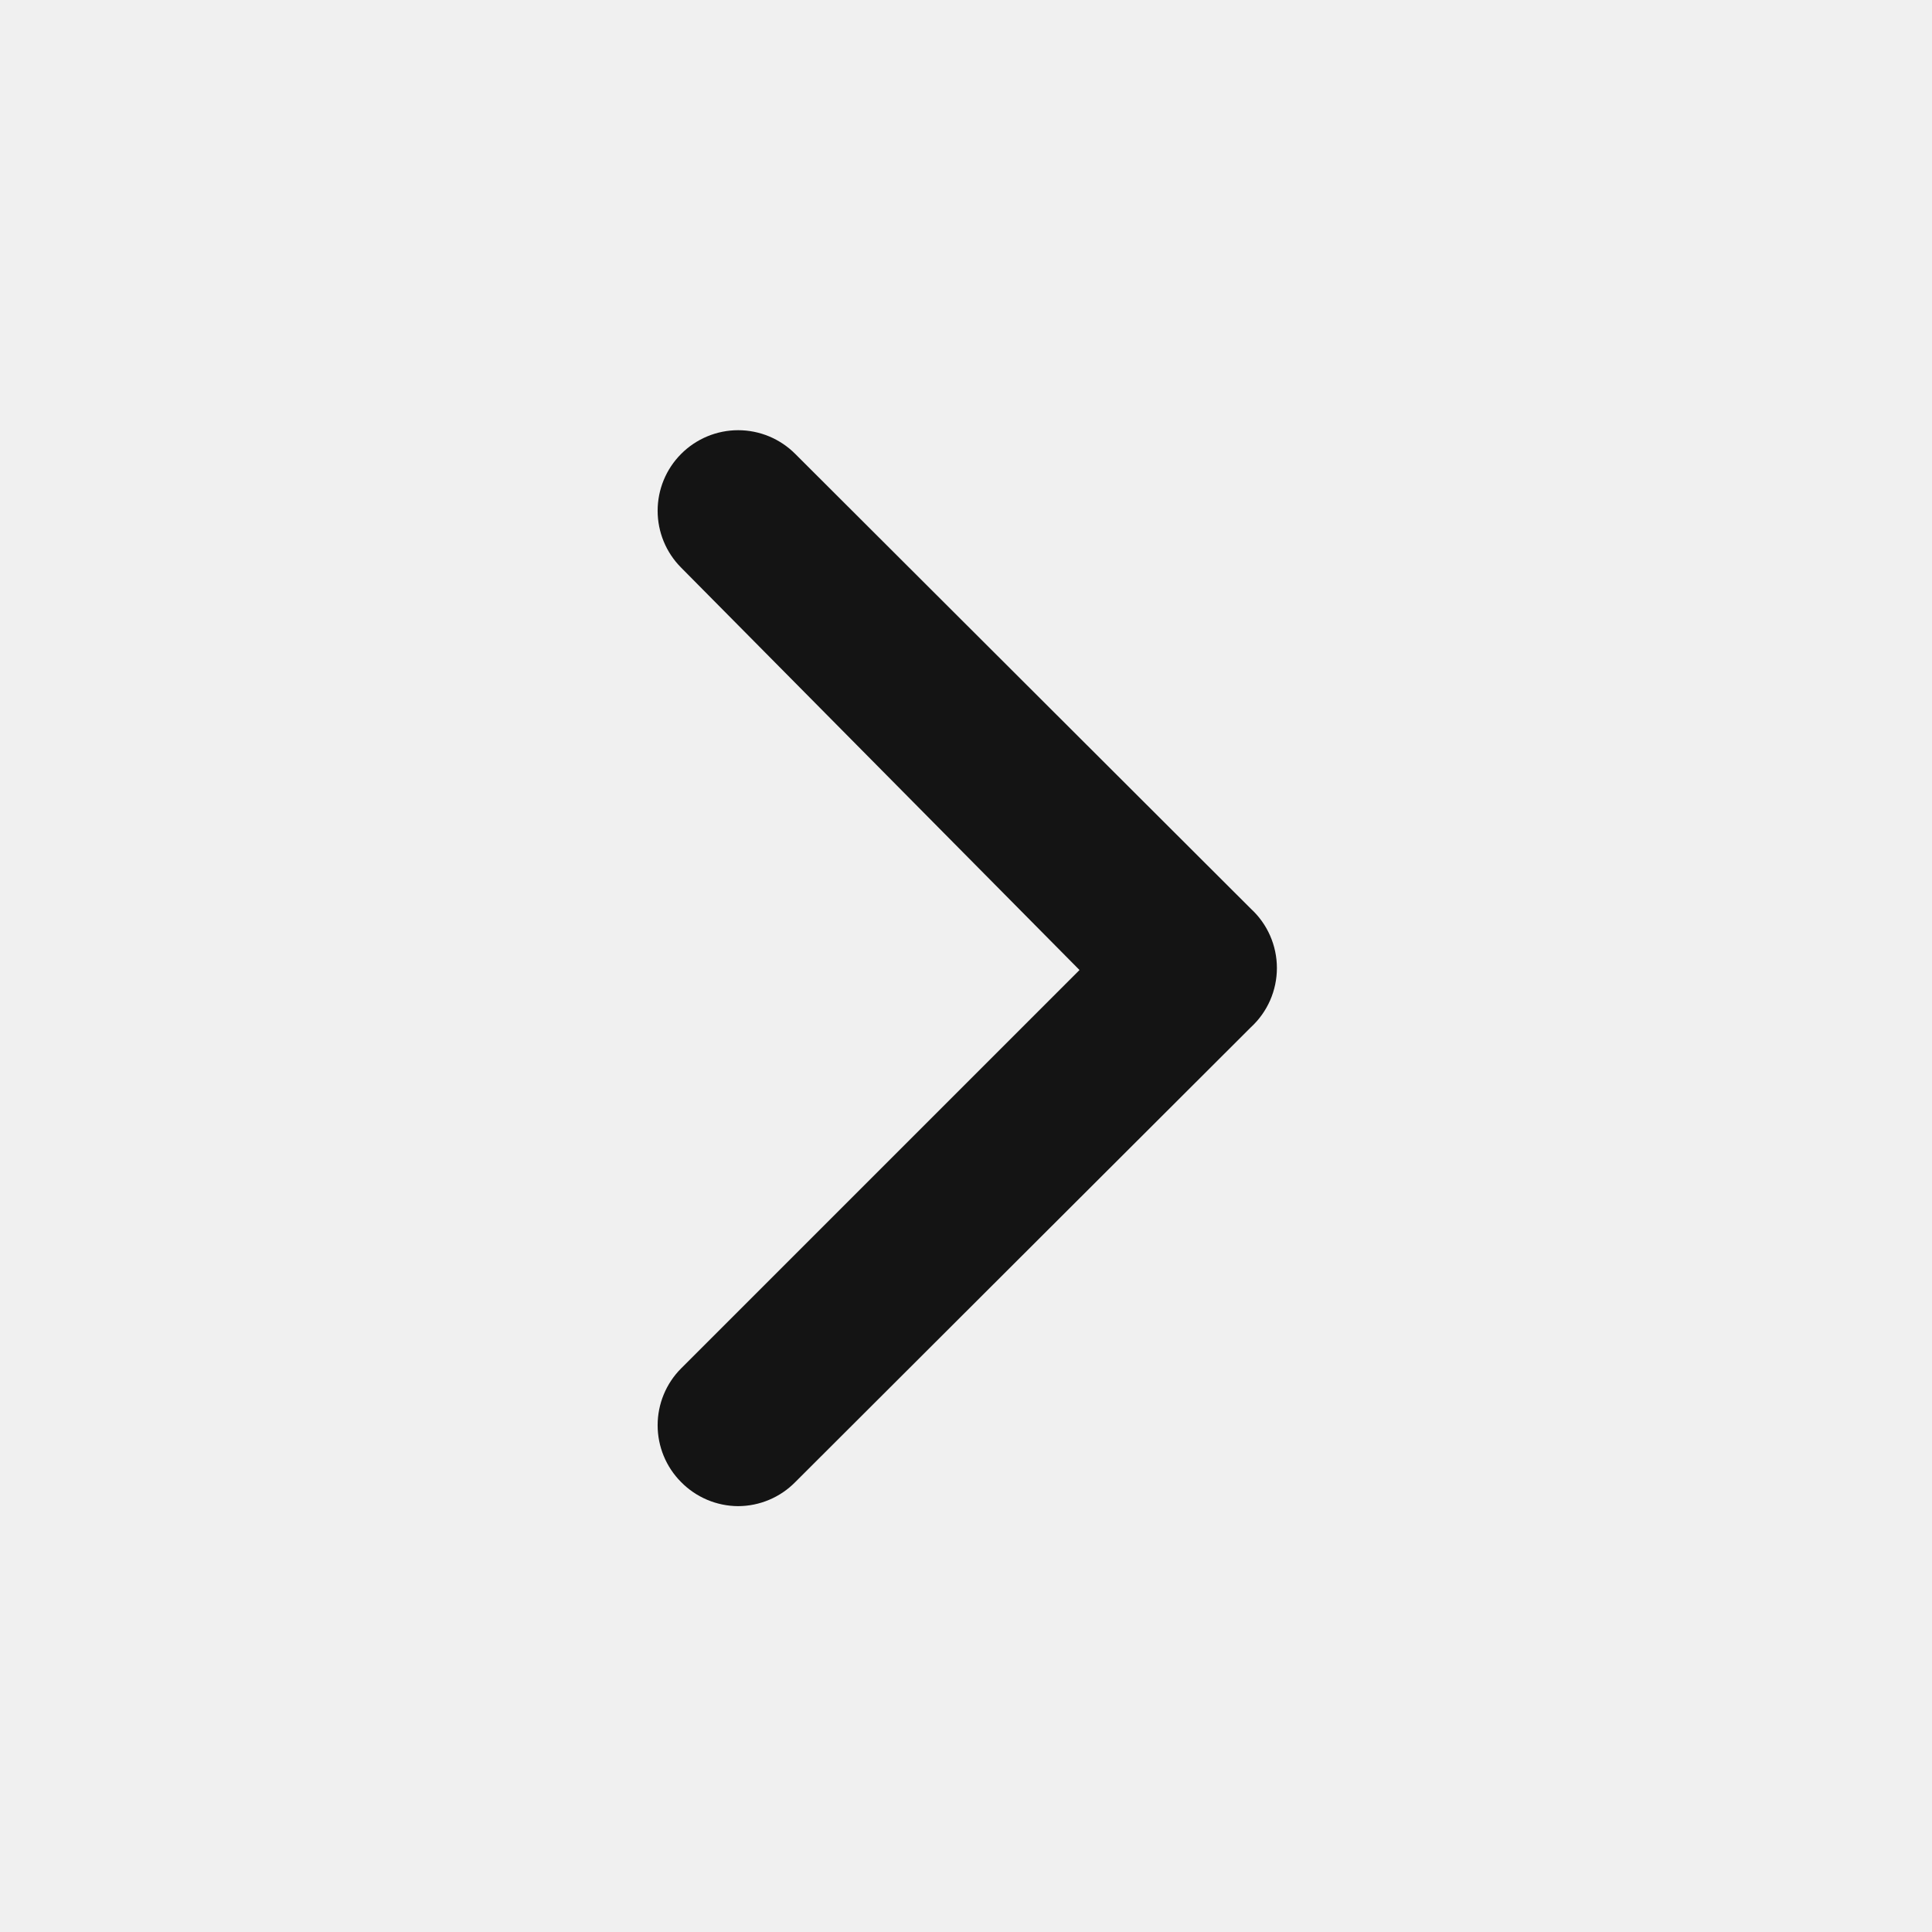
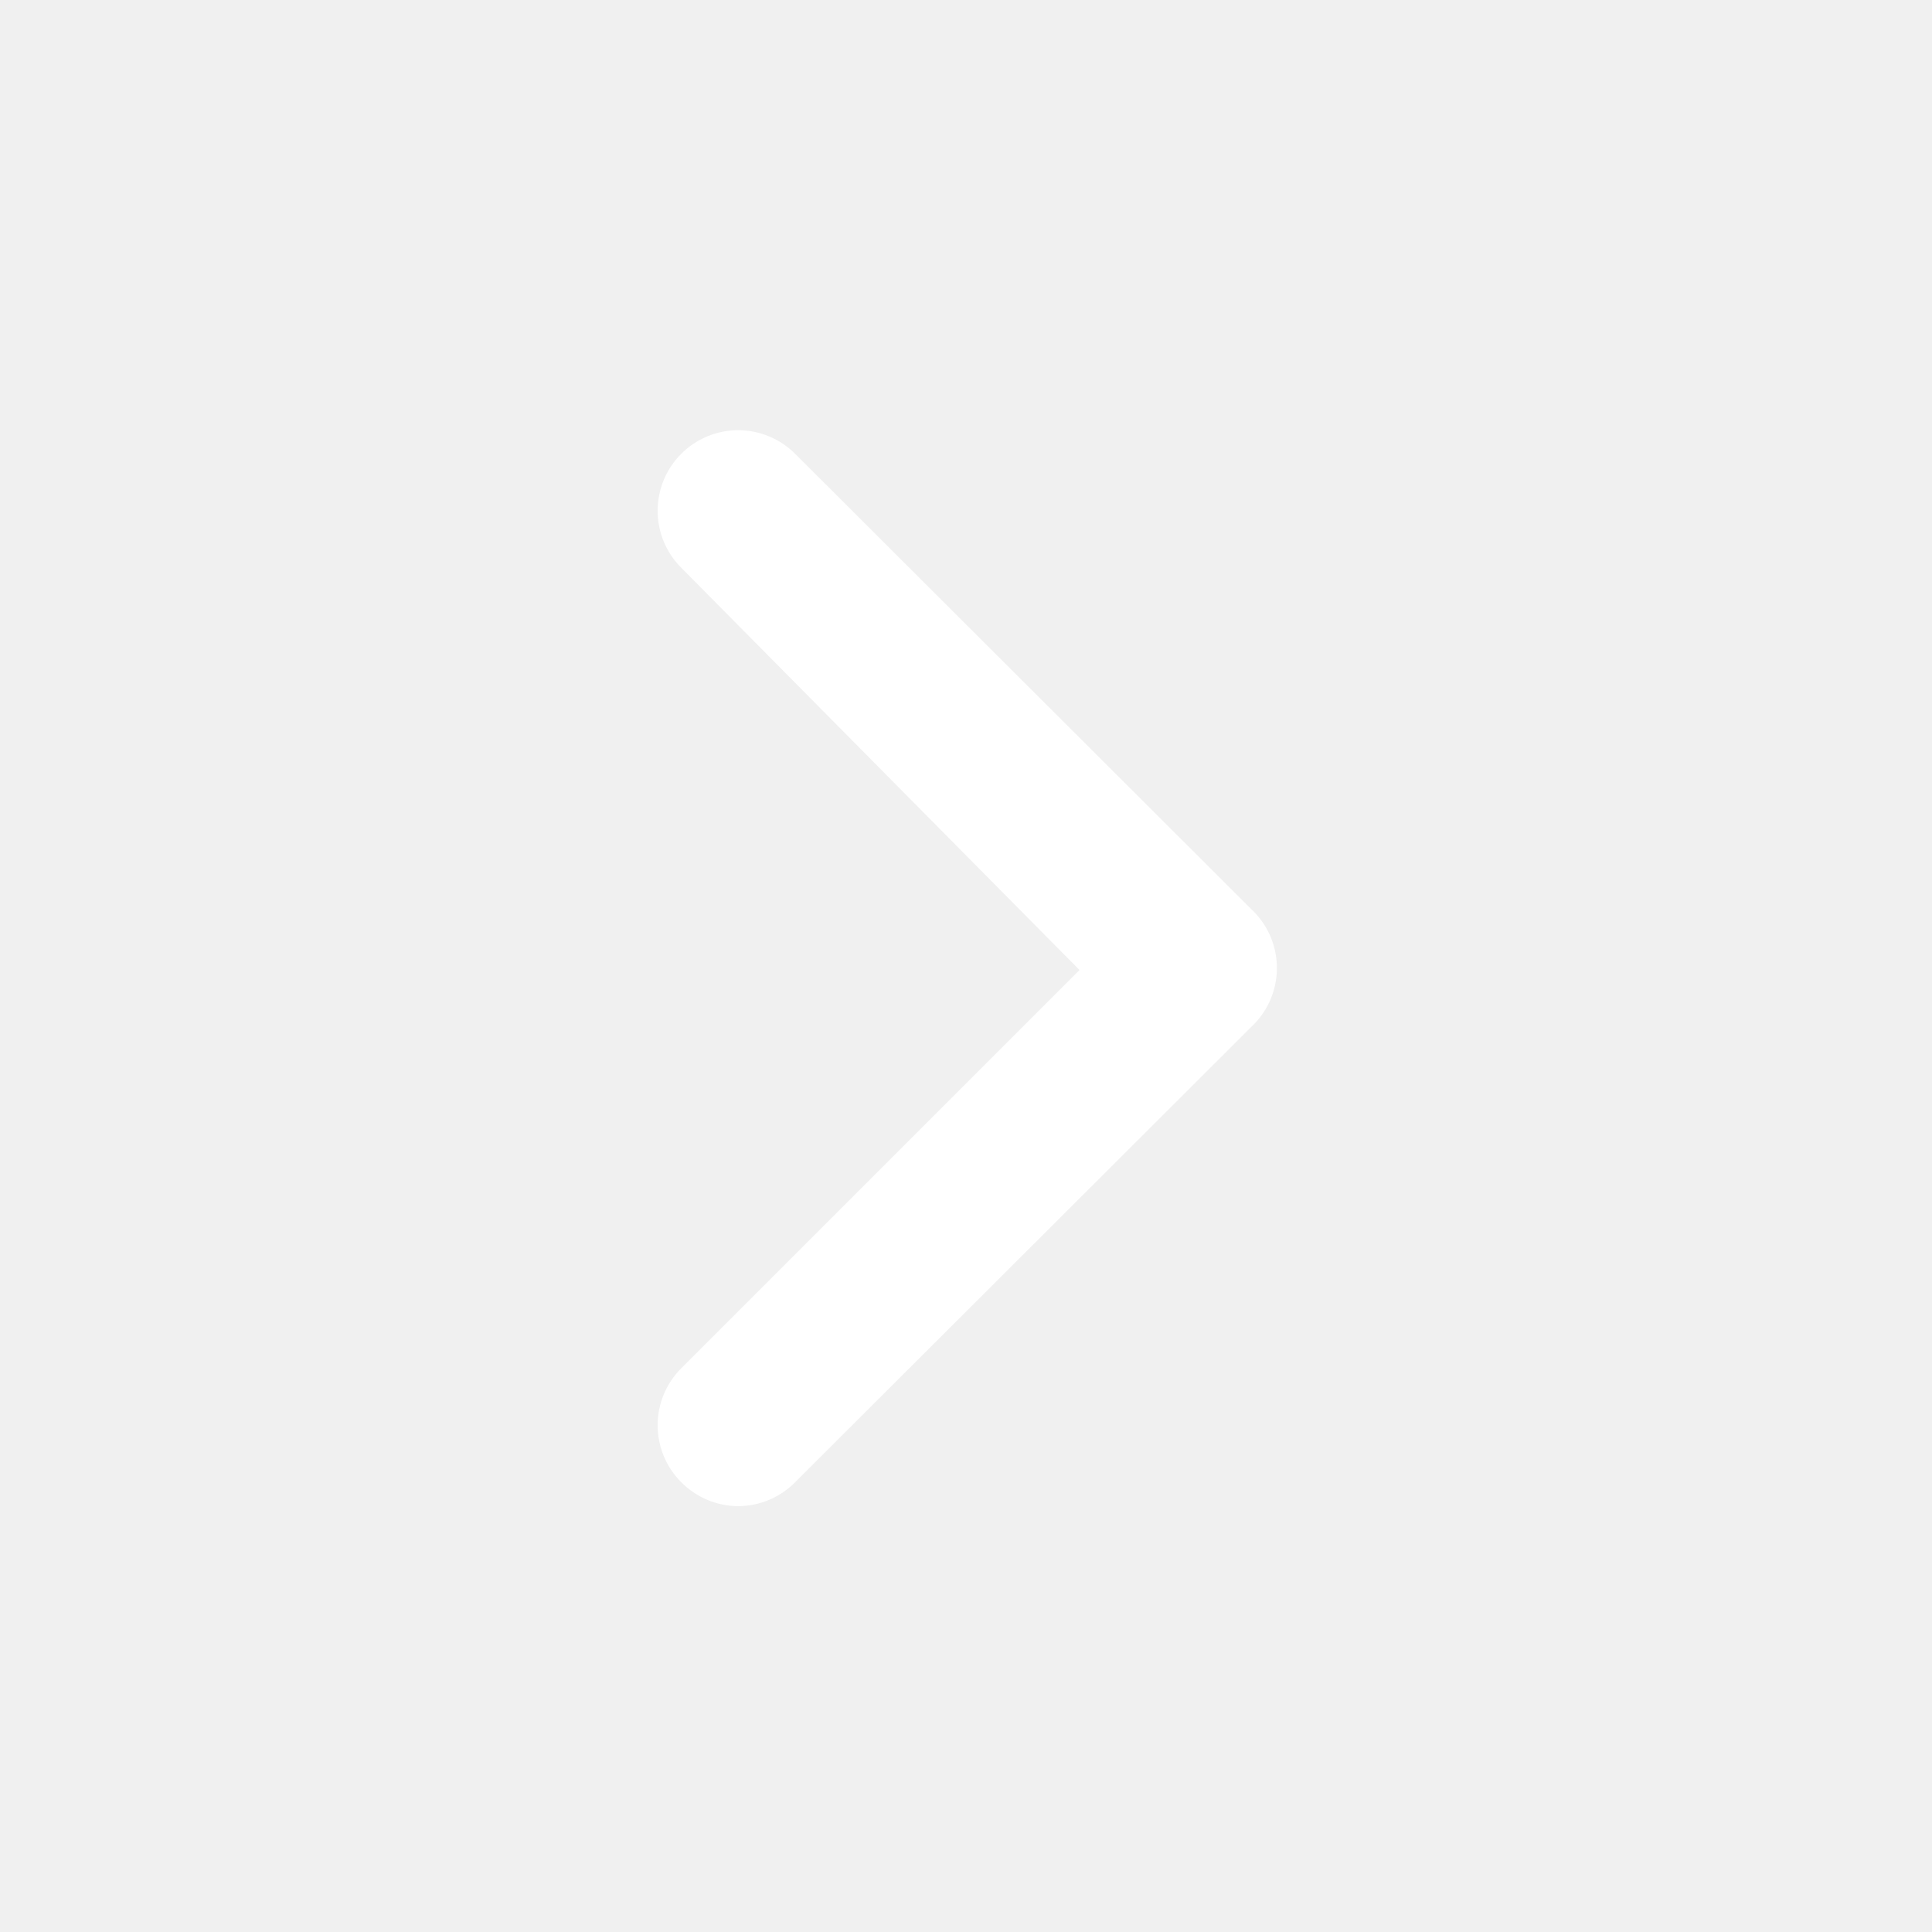
<svg xmlns="http://www.w3.org/2000/svg" width="64" height="64" viewBox="0 0 64 64" fill="none">
-   <path d="M41.44 30.107L26.347 15.04C26.099 14.79 25.804 14.592 25.479 14.456C25.154 14.321 24.805 14.251 24.453 14.251C24.101 14.251 23.753 14.321 23.428 14.456C23.103 14.592 22.808 14.79 22.56 15.04C22.063 15.54 21.785 16.215 21.785 16.92C21.785 17.625 22.063 18.3 22.56 18.8L35.76 32.133L22.56 45.333C22.063 45.833 21.785 46.509 21.785 47.213C21.785 47.918 22.063 48.594 22.56 49.093C22.807 49.345 23.102 49.546 23.427 49.683C23.752 49.82 24.101 49.892 24.453 49.893C24.806 49.892 25.155 49.82 25.48 49.683C25.805 49.546 26.1 49.345 26.347 49.093L41.44 34.027C41.711 33.777 41.927 33.474 42.075 33.137C42.222 32.799 42.299 32.435 42.299 32.067C42.299 31.698 42.222 31.334 42.075 30.997C41.927 30.66 41.711 30.356 41.44 30.107Z" fill="#141414" />
+   <path d="M41.44 30.107L26.347 15.04C26.099 14.79 25.804 14.592 25.479 14.456C25.154 14.321 24.805 14.251 24.453 14.251C24.101 14.251 23.753 14.321 23.428 14.456C23.103 14.592 22.808 14.79 22.56 15.04C22.063 15.54 21.785 16.215 21.785 16.92C21.785 17.625 22.063 18.3 22.56 18.8L35.76 32.133L22.56 45.333C22.063 45.833 21.785 46.509 21.785 47.213C21.785 47.918 22.063 48.594 22.56 49.093C22.807 49.345 23.102 49.546 23.427 49.683C23.752 49.82 24.101 49.892 24.453 49.893C24.806 49.892 25.155 49.82 25.48 49.683C25.805 49.546 26.1 49.345 26.347 49.093L41.44 34.027C41.711 33.777 41.927 33.474 42.075 33.137C42.222 32.799 42.299 32.435 42.299 32.067C42.299 31.698 42.222 31.334 42.075 30.997C41.927 30.66 41.711 30.356 41.44 30.107Z" fill="#fff" />
</svg>
